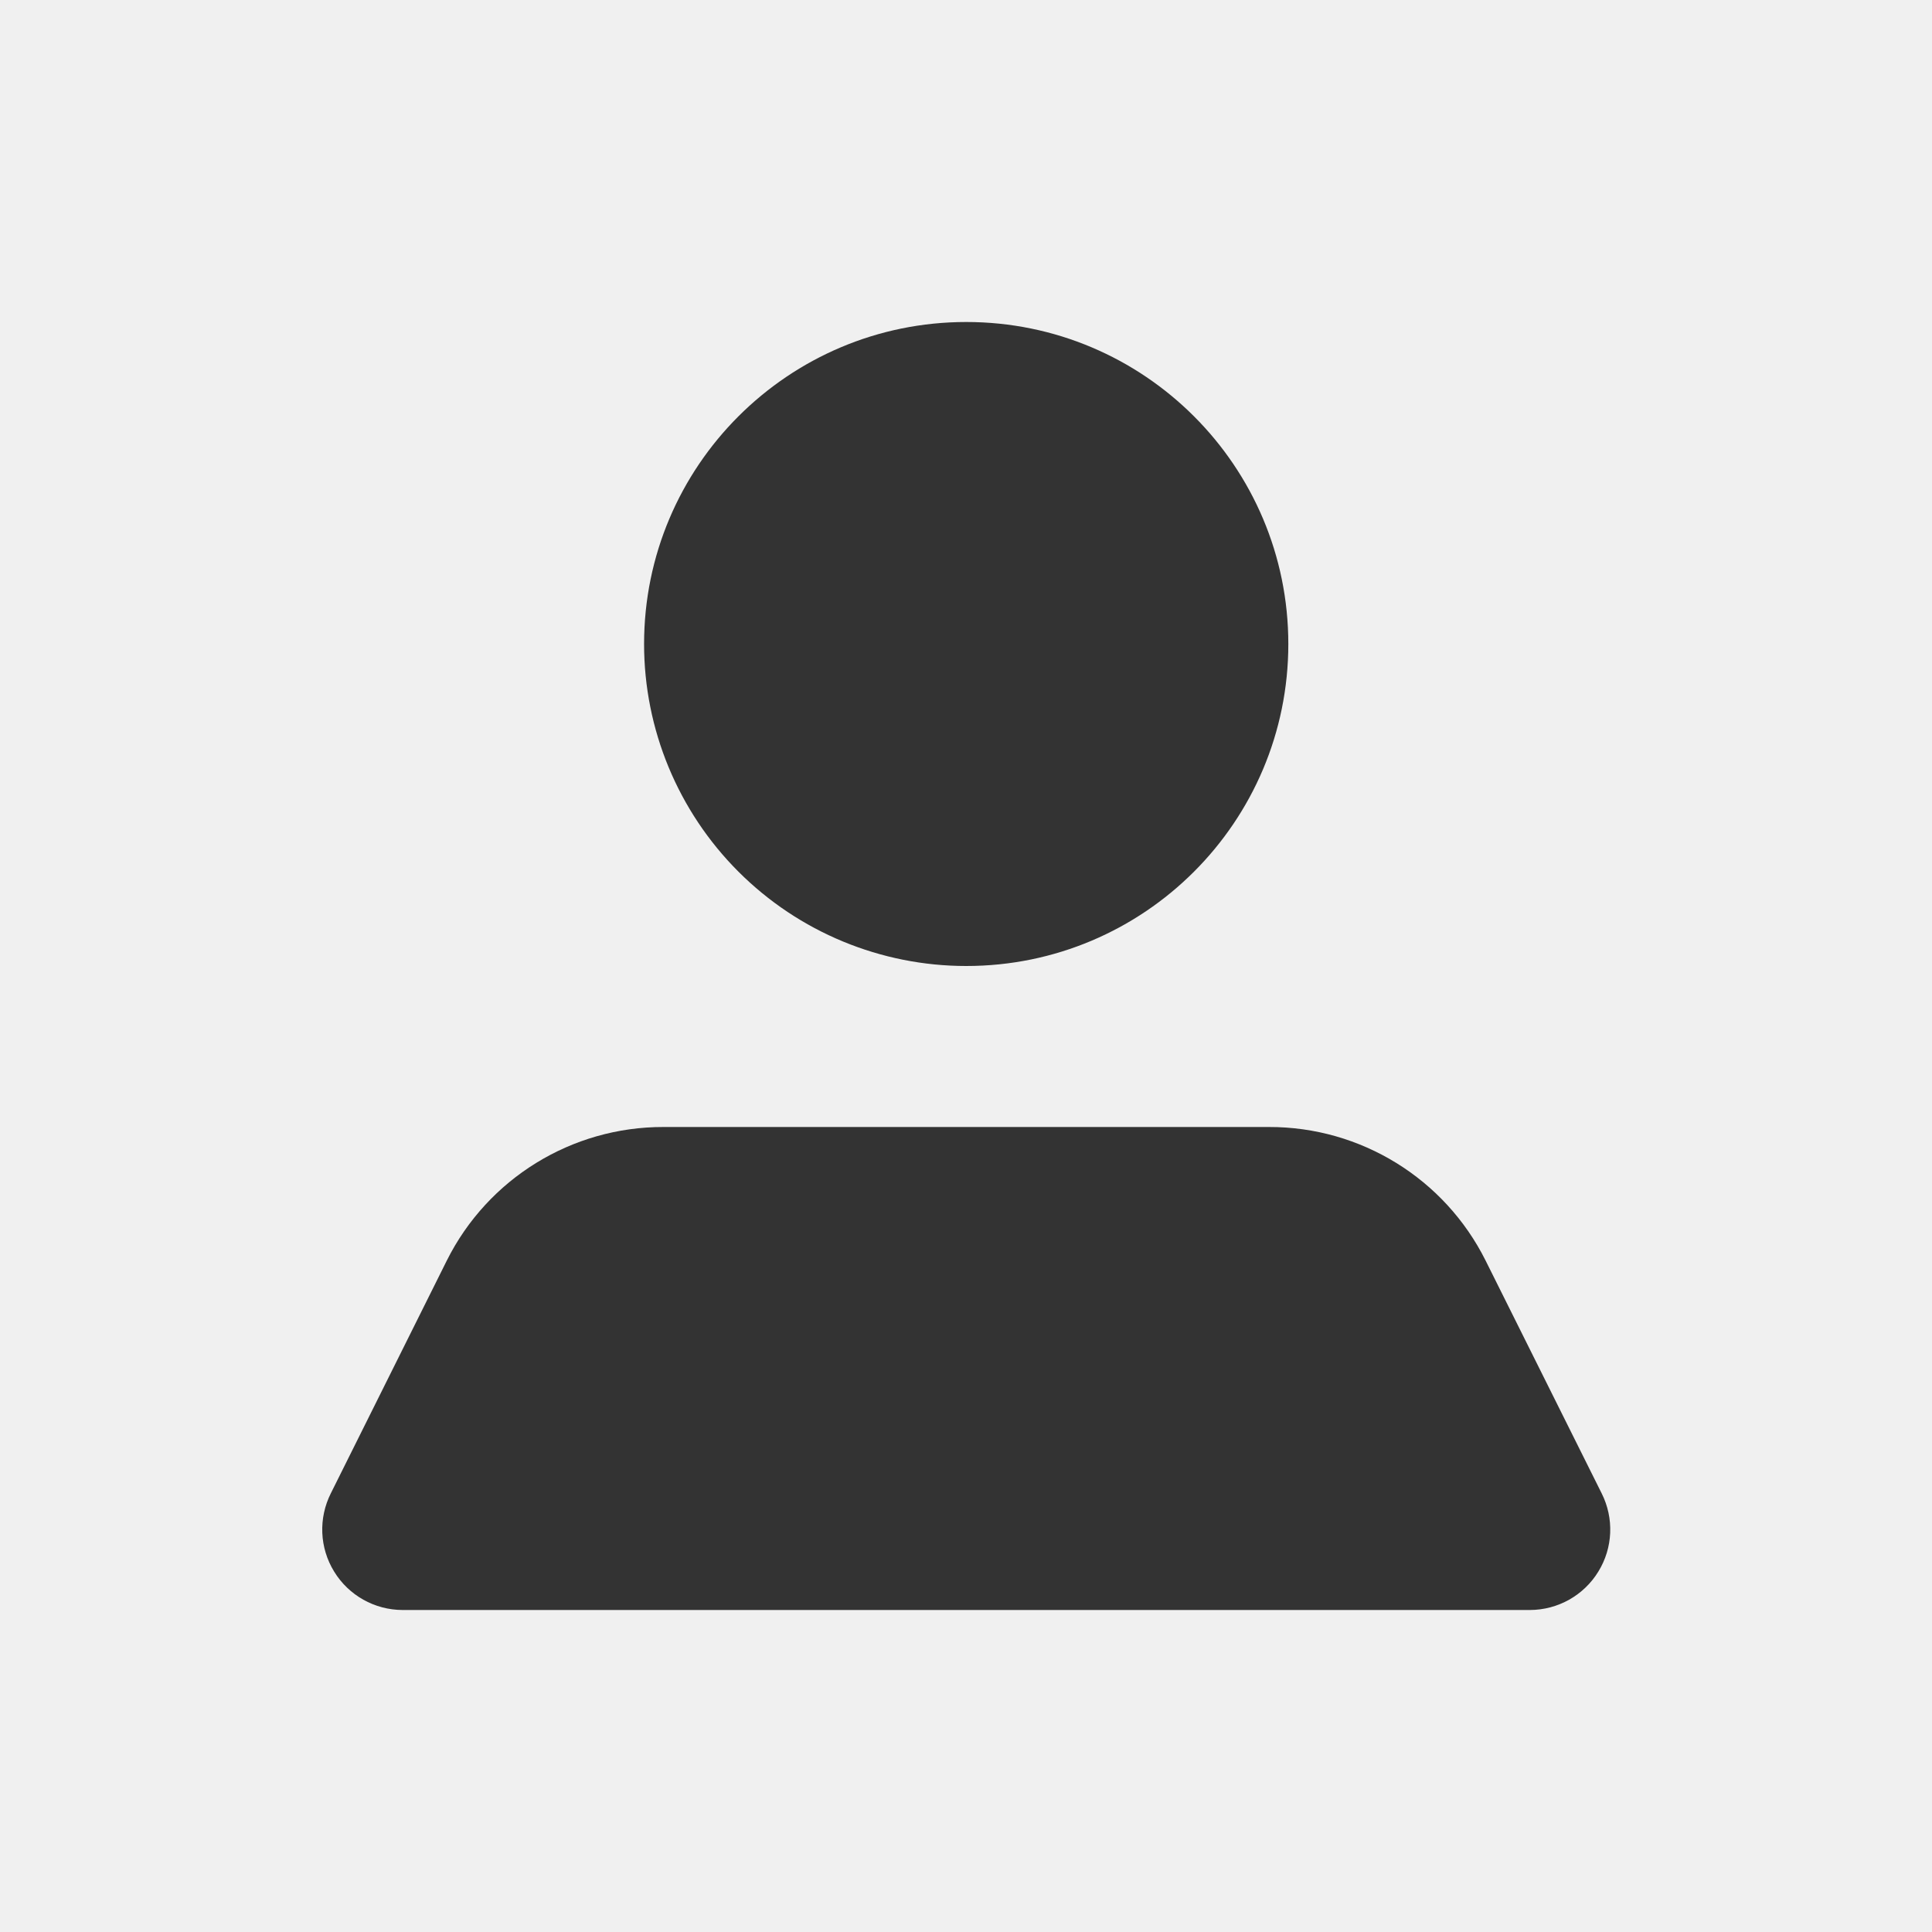
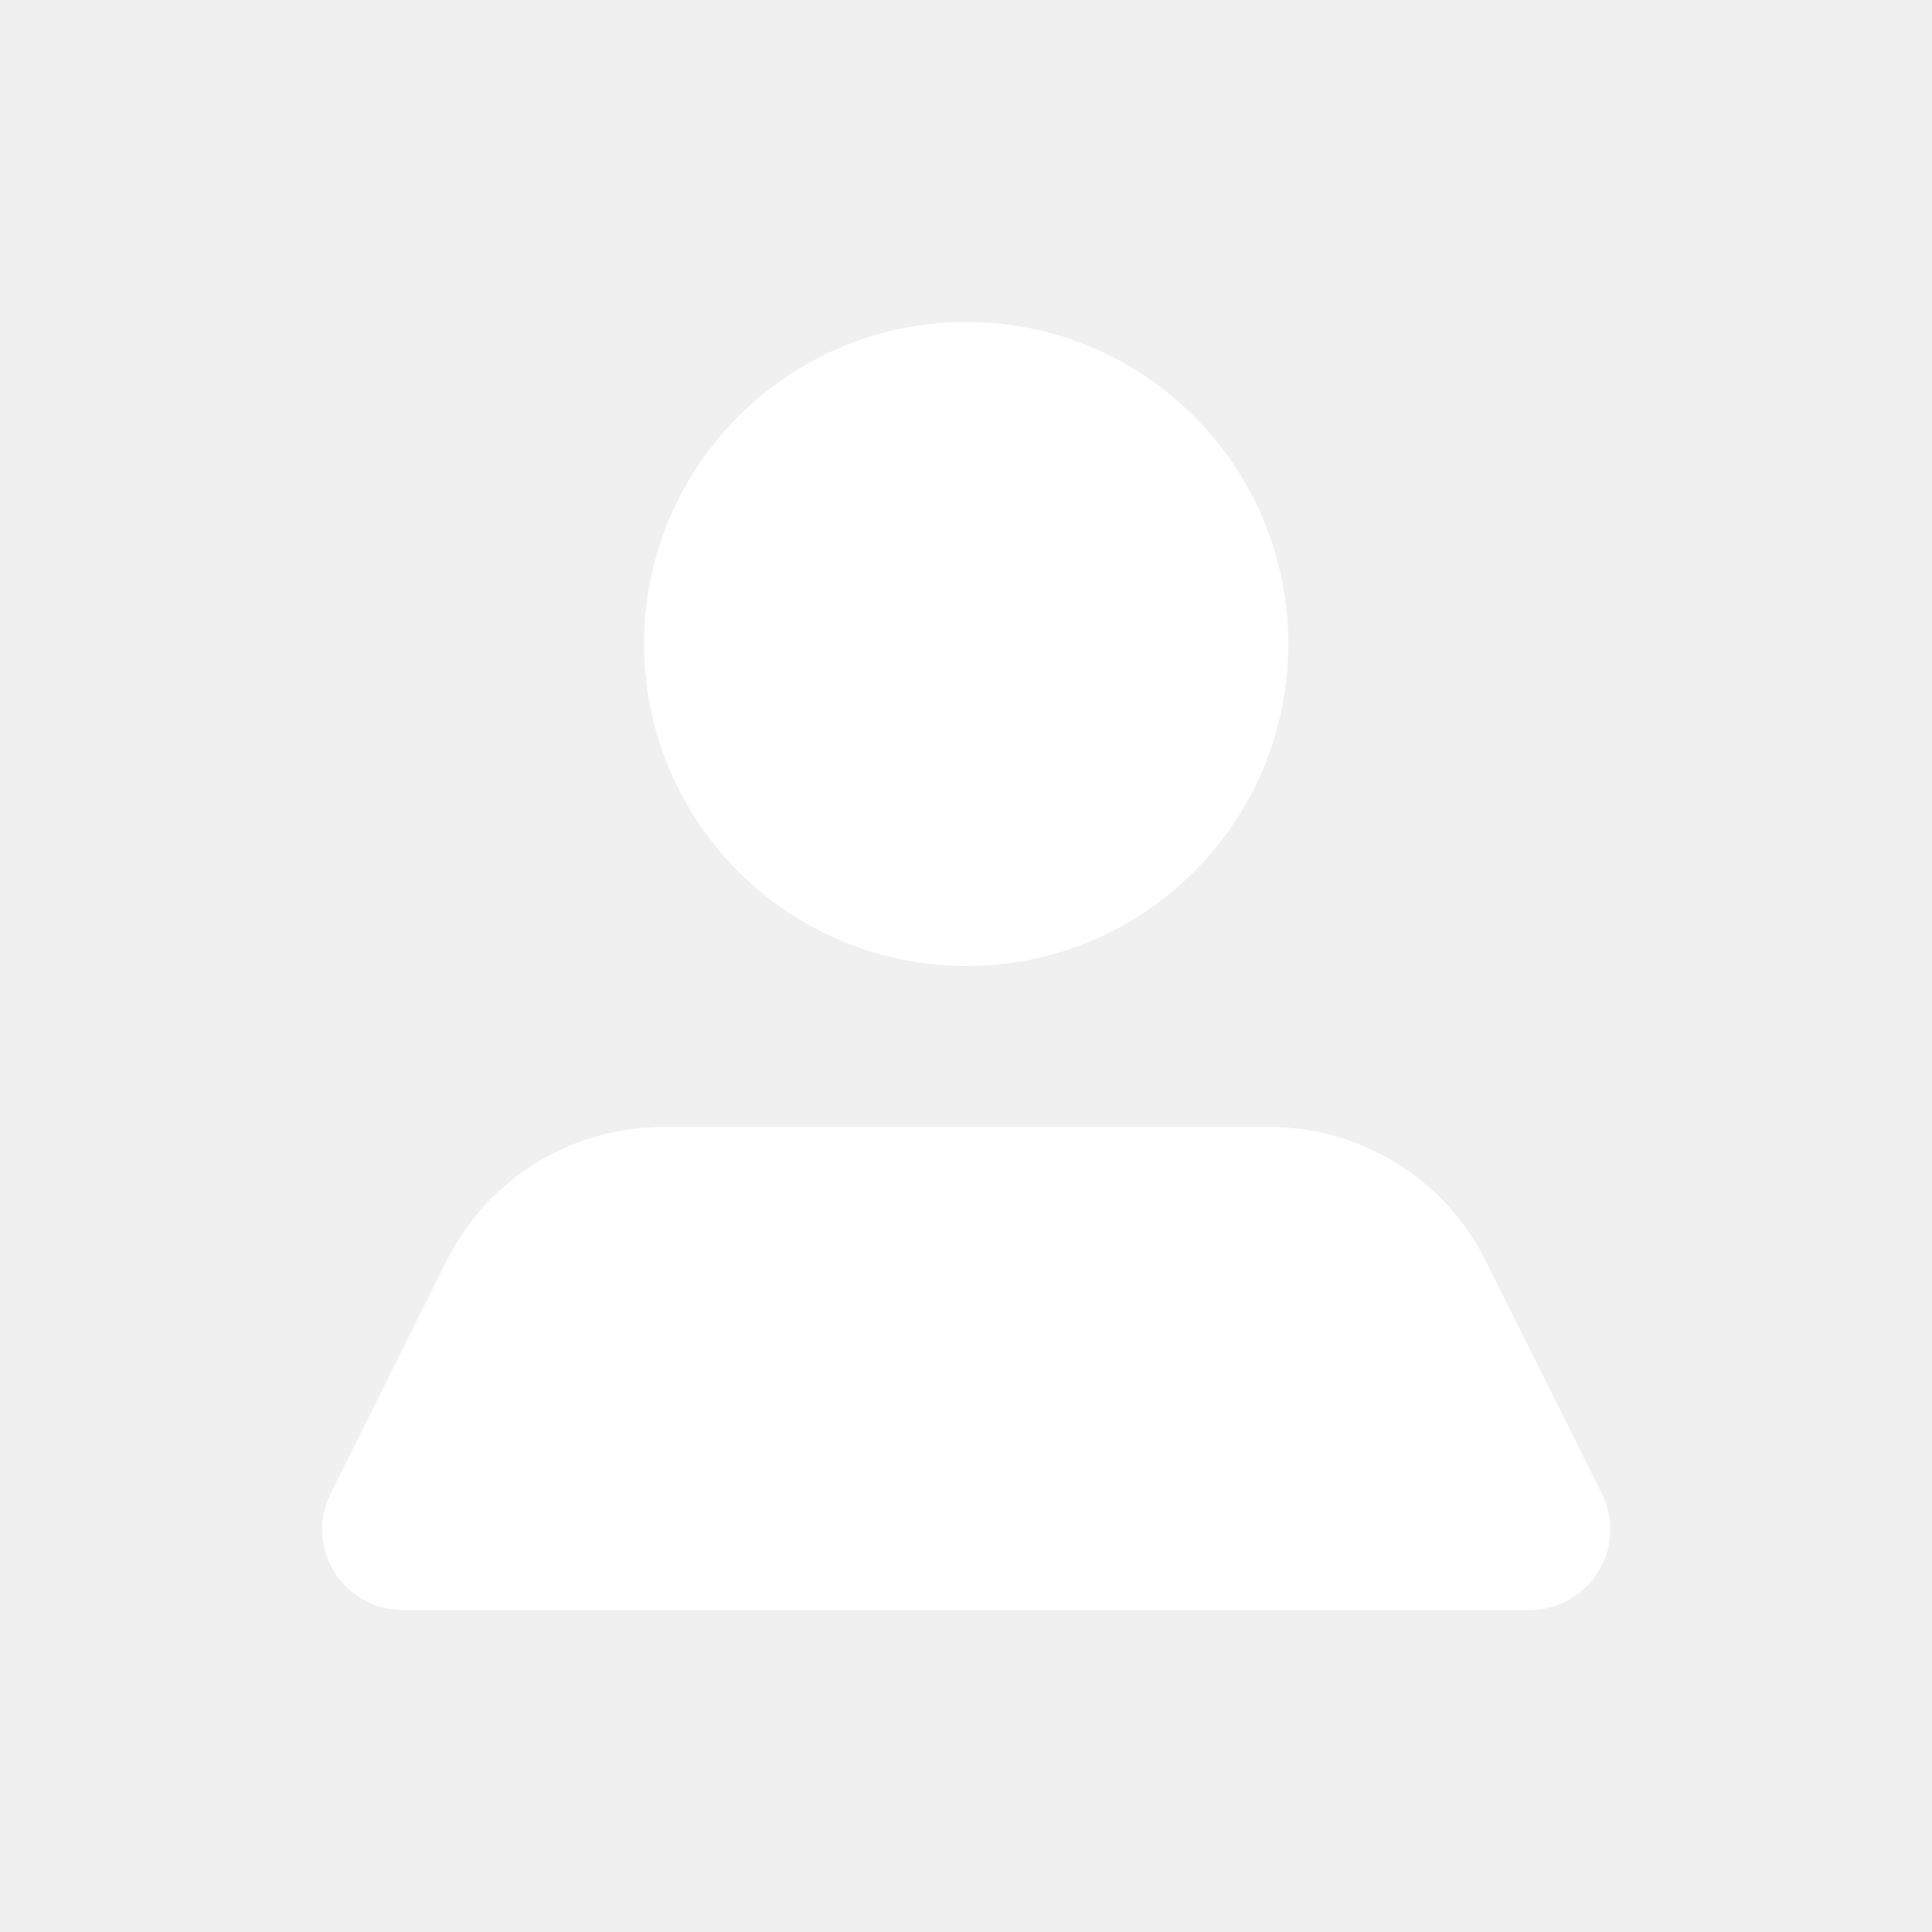
<svg xmlns="http://www.w3.org/2000/svg" width="24" height="24" viewBox="0 0 24 24" fill="none">
  <g clip-path="url(#clip0_559_550)">
-     <path d="M8.001 8C8.001 5.791 9.793 4 12.003 4C14.213 4 16.004 5.791 16.004 8C16.004 10.209 14.213 12 12.003 12C10.942 12 9.924 11.579 9.173 10.828C8.423 10.078 8.001 9.061 8.001 8ZM19.896 18.55L18.455 15.66C17.946 14.641 16.904 13.998 15.764 14H8.242C7.102 13.998 6.059 14.641 5.55 15.66L4.11 18.55C3.954 18.86 3.969 19.228 4.151 19.523C4.332 19.819 4.654 19.999 5 20H19.006C19.352 19.999 19.674 19.819 19.855 19.523C20.037 19.228 20.052 18.86 19.896 18.55Z" fill="#333333" />
+     <path d="M8.001 8C8.001 5.791 9.793 4 12.003 4C14.213 4 16.004 5.791 16.004 8C16.004 10.209 14.213 12 12.003 12C10.942 12 9.924 11.579 9.173 10.828C8.423 10.078 8.001 9.061 8.001 8ZM19.896 18.55L18.455 15.66C17.946 14.641 16.904 13.998 15.764 14H8.242C7.102 13.998 6.059 14.641 5.55 15.66L4.11 18.55C3.954 18.86 3.969 19.228 4.151 19.523C4.332 19.819 4.654 19.999 5 20H19.006C19.352 19.999 19.674 19.819 19.855 19.523C20.037 19.228 20.052 18.86 19.896 18.55Z" fill="white" />
  </g>
  <defs>
    <clipPath id="clip0_559_550">
      <rect width="24" height="24" fill="white" />
    </clipPath>
  </defs>
</svg>
